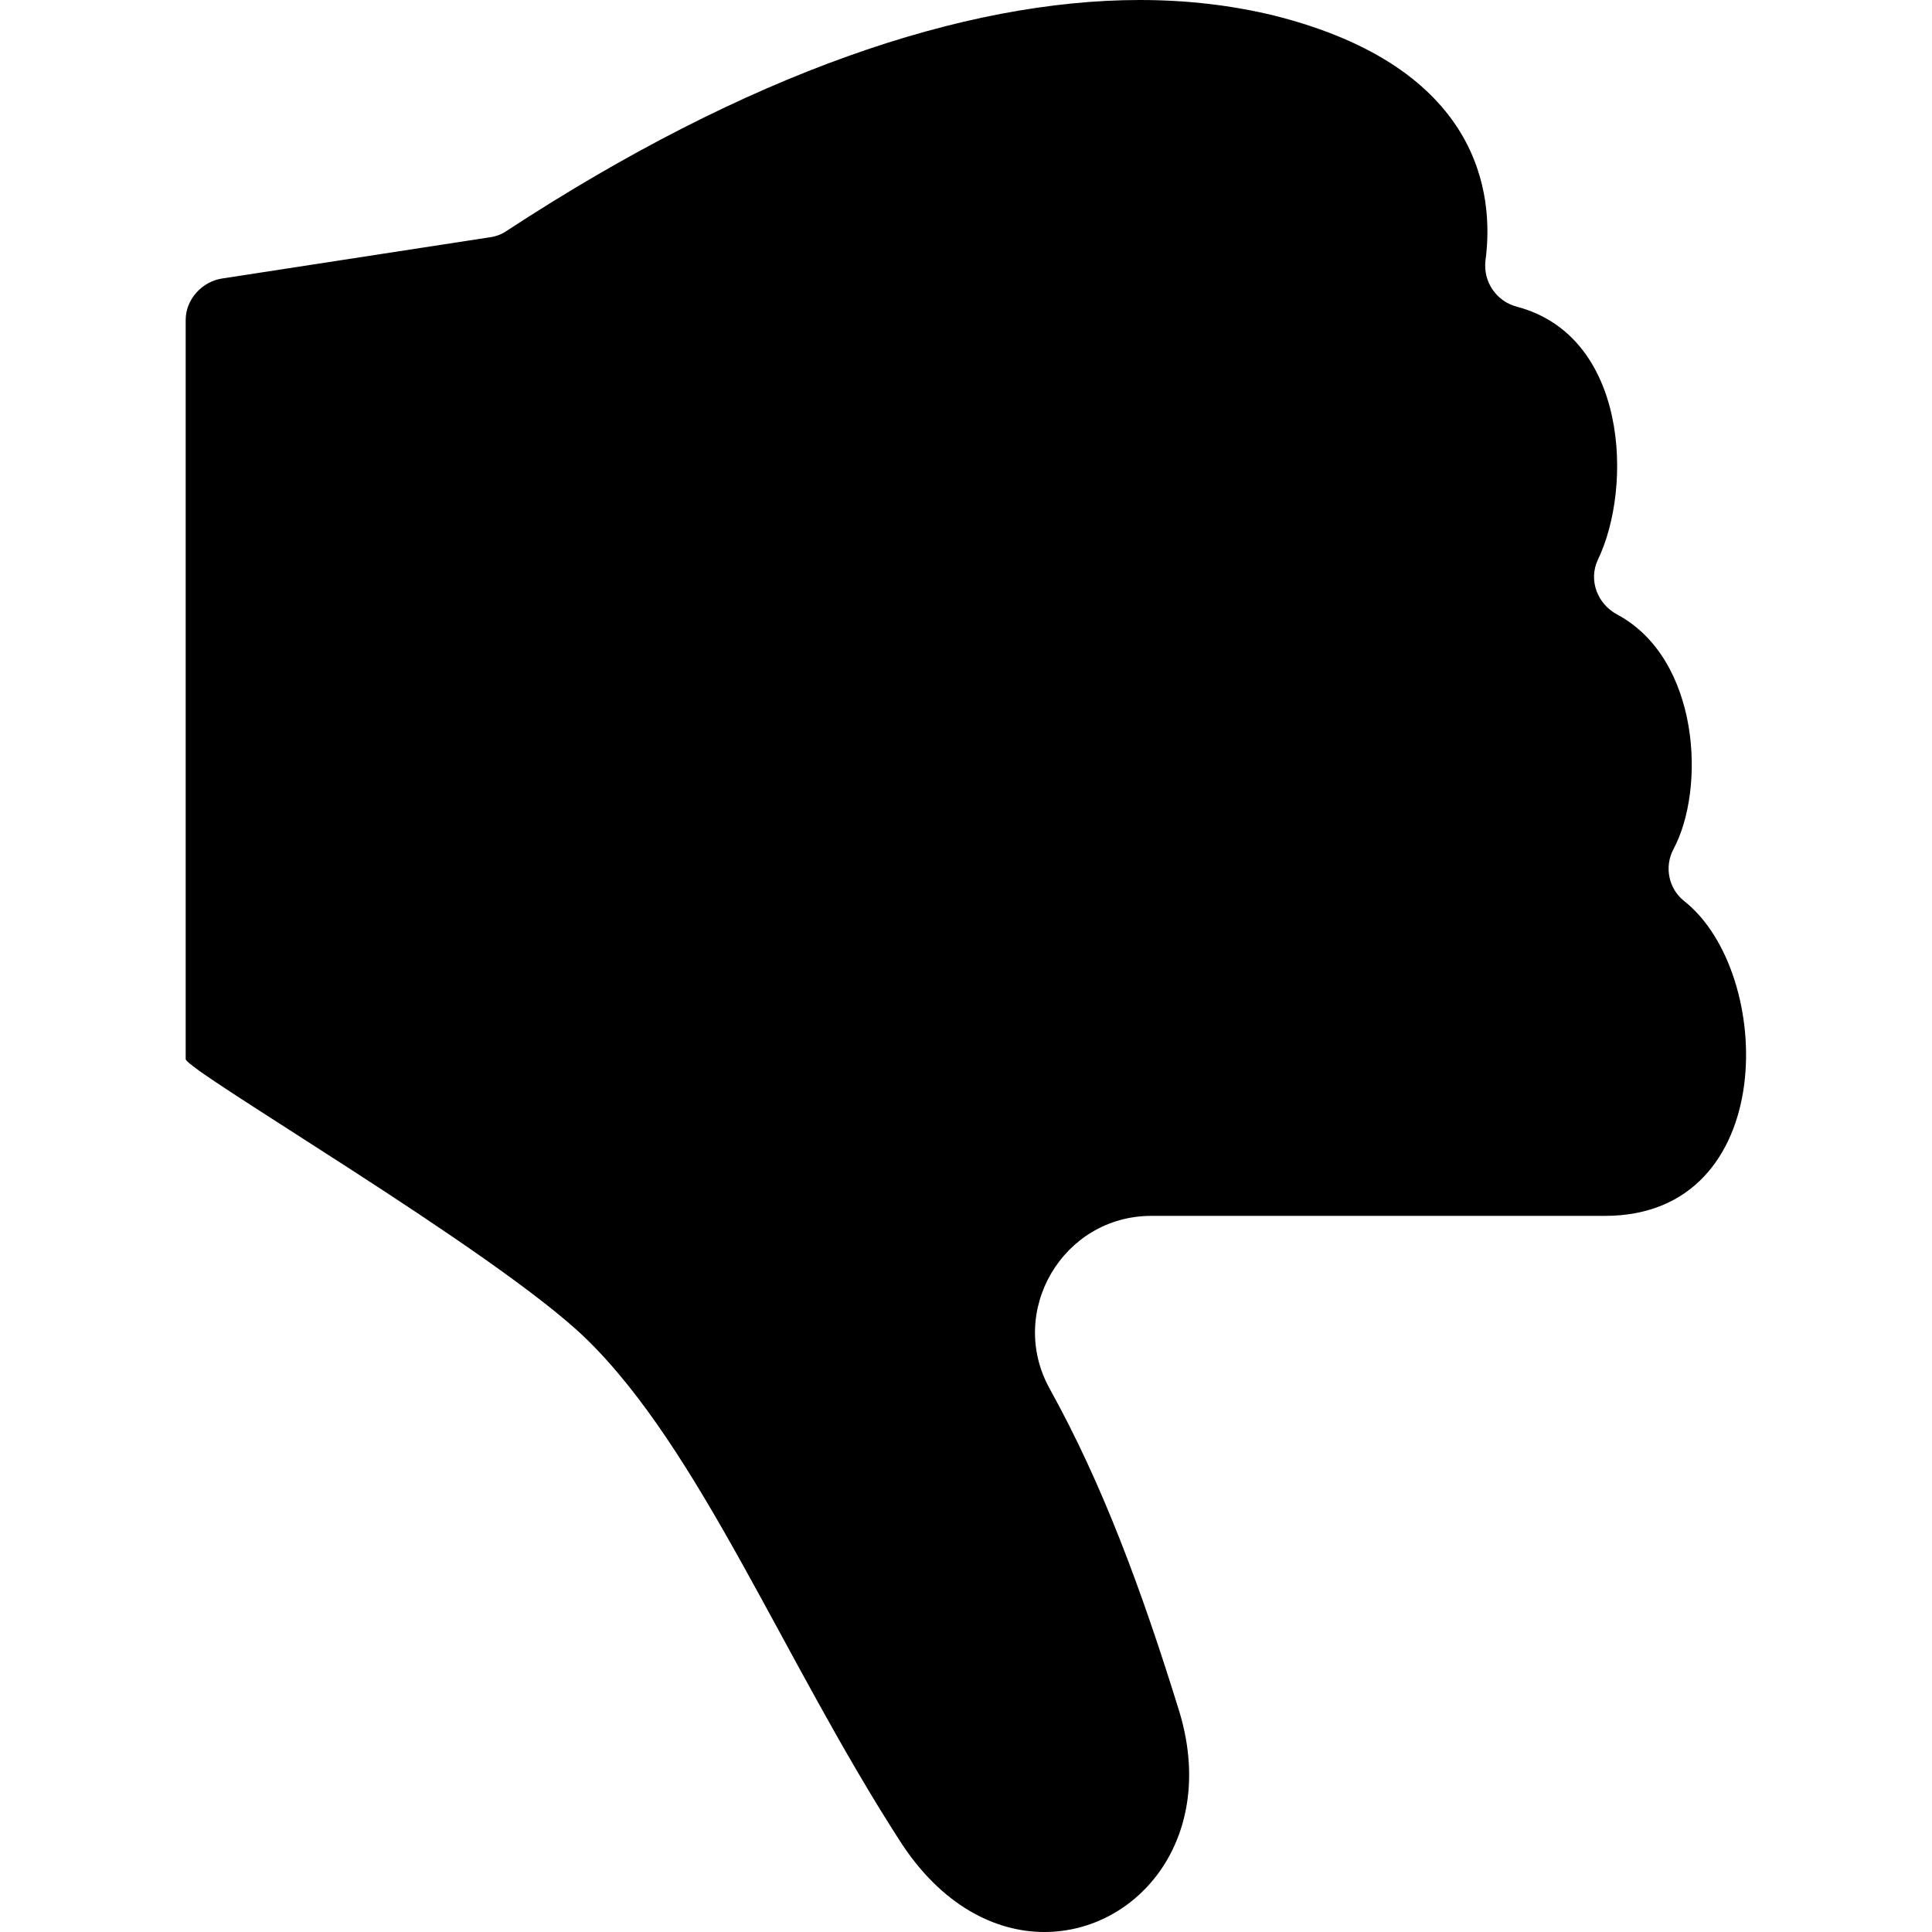
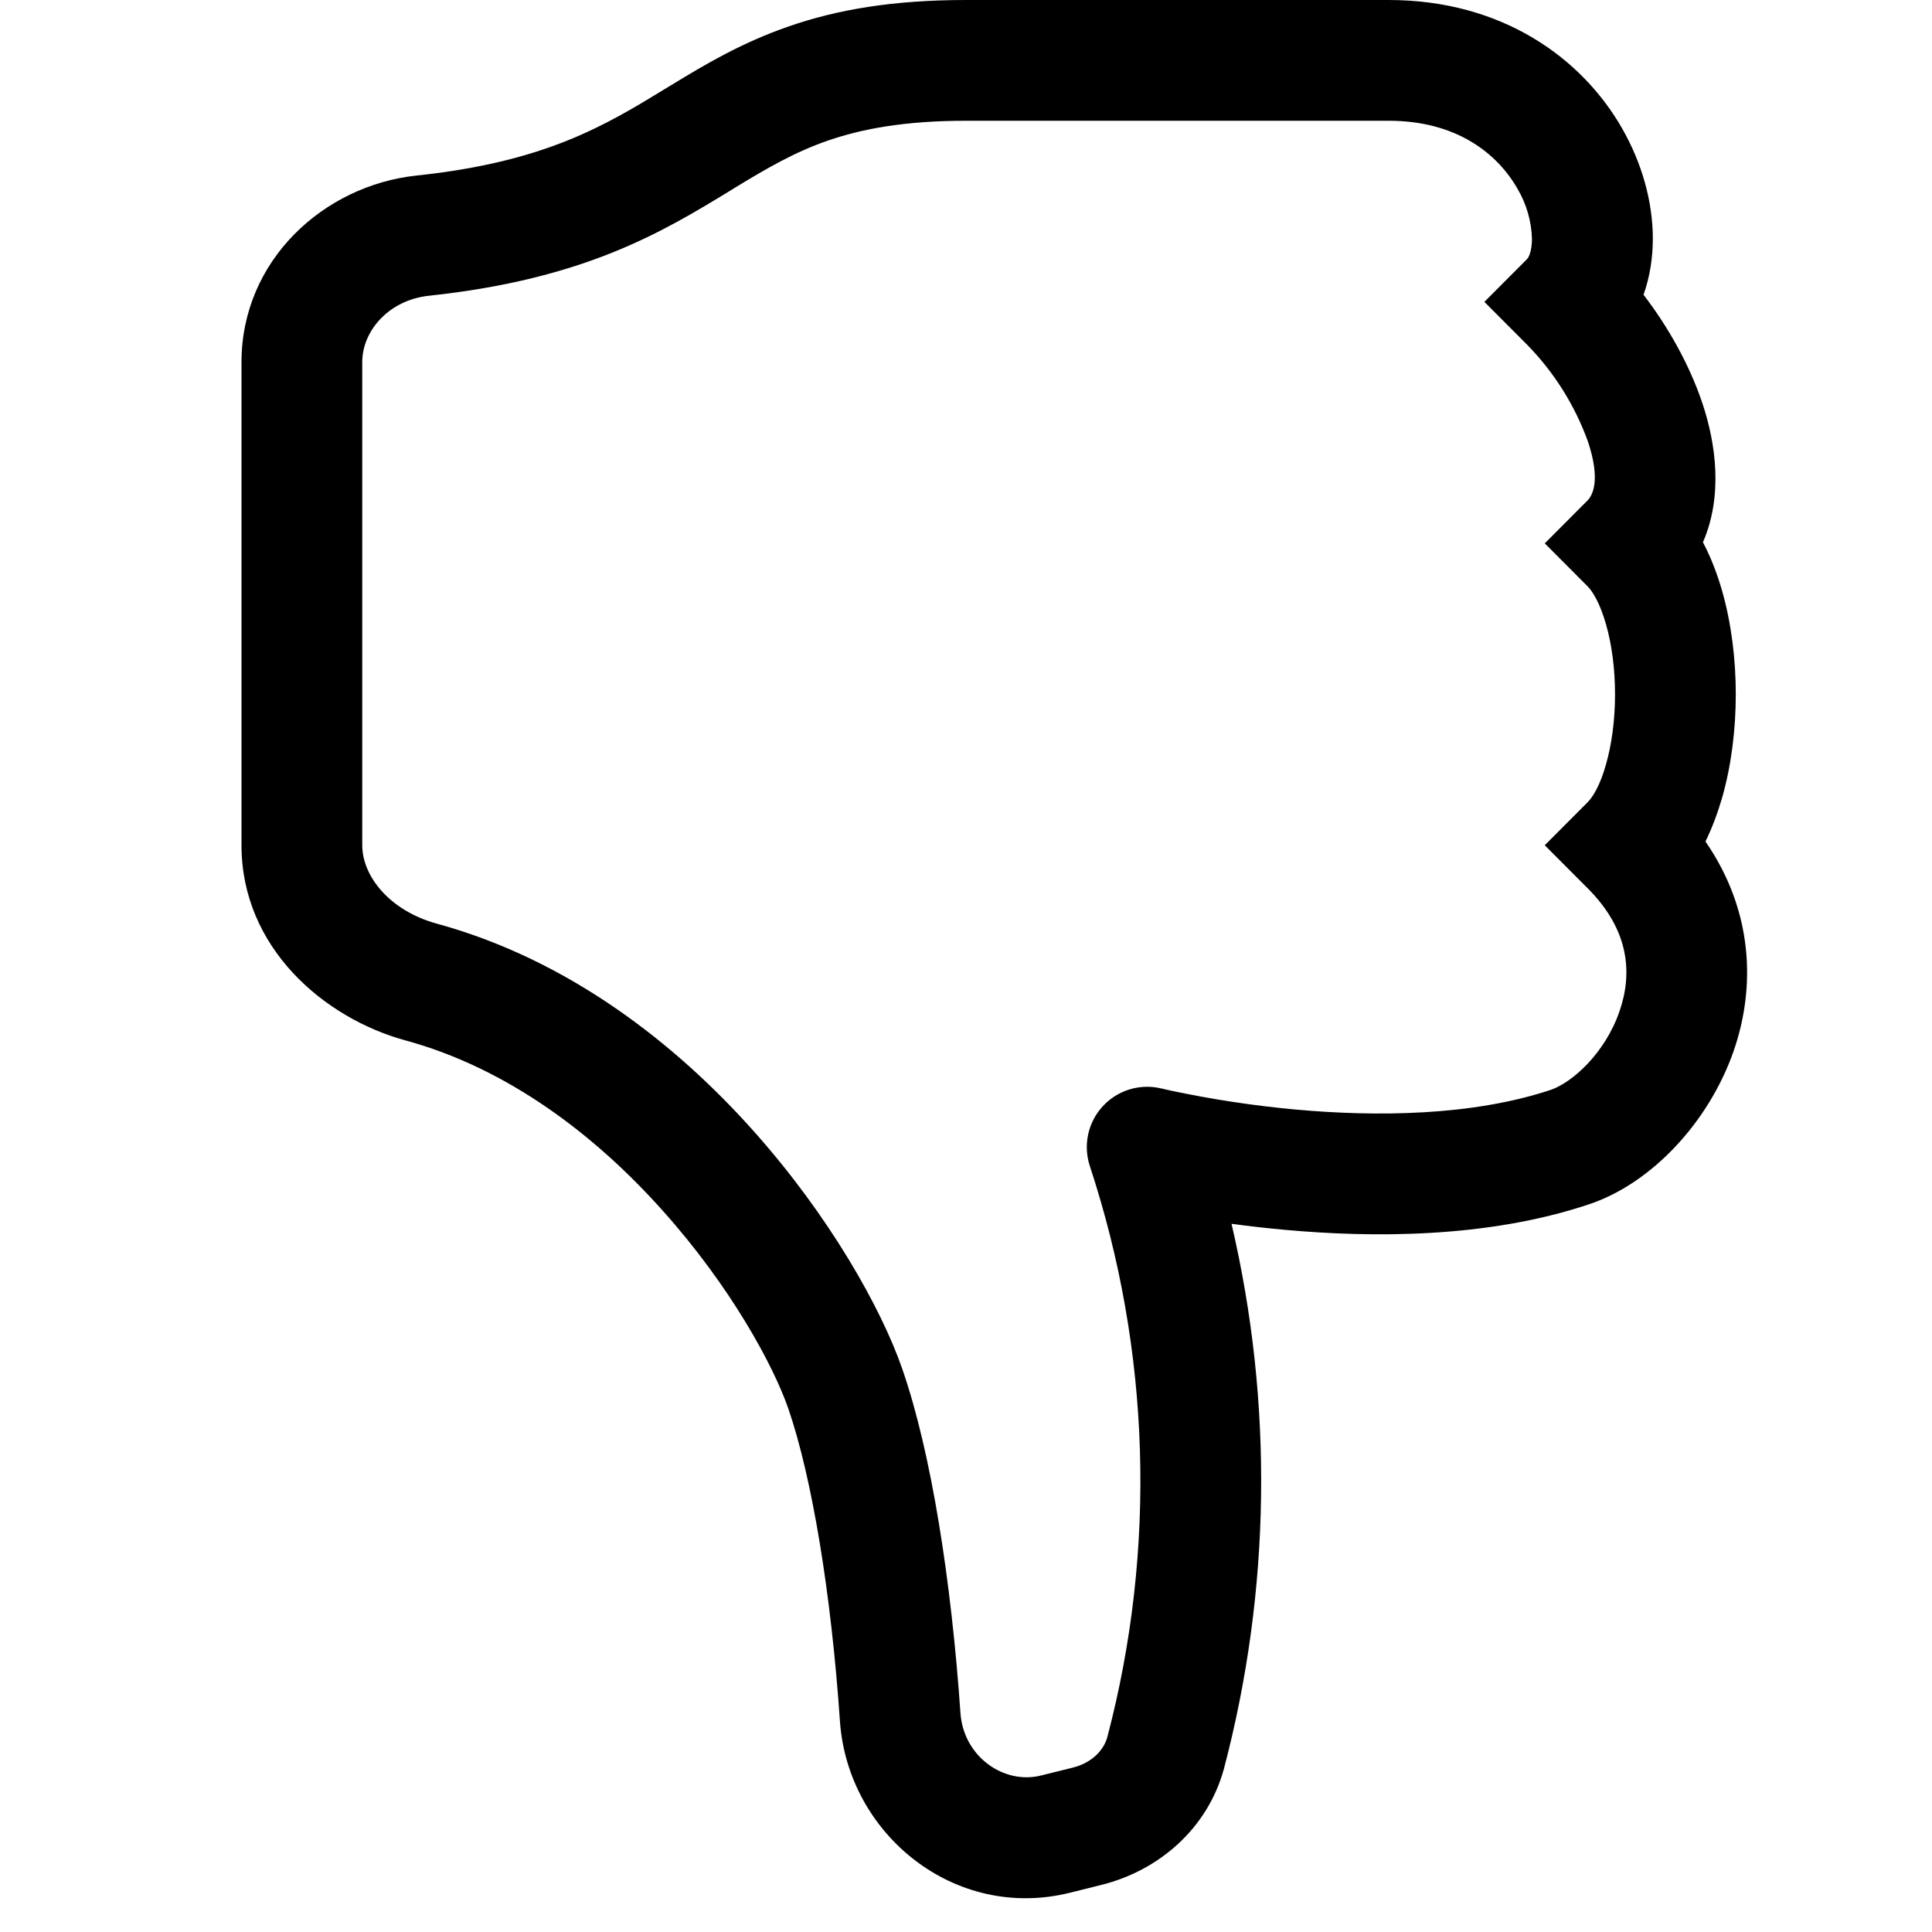
- <svg xmlns="http://www.w3.org/2000/svg" width="18px" height="18px" viewBox="0 0 18 18" version="1.1">
-   <g id="surface1">
-     <path style=" stroke:none;fill-rule:nonzero;fill:rgb(0%,0%,0%);fill-opacity:1;" d="M 4.719 2.152 C 4.672 2.184 4.621 2.203 4.562 2.211 L 2.074 2.594 C 1.883 2.621 1.73 2.789 1.73 2.98 L 1.73 9.867 C 1.73 9.973 4.609 11.648 5.457 12.469 C 6.527 13.508 7.293 15.461 8.387 17.156 C 8.77 17.75 9.27 18 9.73 18 C 10.605 18 11.355 17.113 10.98 15.922 C 10.637 14.816 10.273 13.828 9.781 12.941 C 9.379 12.219 9.902 11.328 10.727 11.328 L 14.953 11.328 C 16.582 11.328 16.535 9.059 15.691 8.395 C 15.547 8.281 15.504 8.078 15.59 7.914 C 15.895 7.348 15.836 6.141 15.07 5.727 C 14.883 5.629 14.797 5.406 14.887 5.215 C 15.215 4.535 15.164 3.133 14.137 2.859 C 13.941 2.809 13.816 2.625 13.84 2.426 C 13.922 1.812 13.797 0.629 11.871 0.145 C 11.484 0.051 11.066 0 10.621 0 C 8.977 0 6.961 0.684 4.719 2.152 Z M 4.719 2.152 " />
-   </g>
+ <svg xmlns="http://www.w3.org/2000/svg" width="16" height="16" fill="currentColor" class="bi bi-hand-thumbs-down" viewBox="0 0 16 16">
+   <path d="M8.864 15.674c-.956.24-1.843-.484-1.908-1.42-.072-1.05-.23-2.015-.428-2.59-.125-.36-.479-1.012-1.04-1.638-.557-.624-1.282-1.179-2.131-1.41C2.685 8.432 2 7.85 2 7V3c0-.845.682-1.464 1.448-1.546 1.07-.113 1.564-.415 2.068-.723l.048-.029c.272-.166.578-.349.97-.484C6.931.08 7.395 0 8 0h3.5c.937 0 1.599.478 1.934 1.064.164.287.254.607.254.913 0 .152-.023.312-.077.464.201.262.38.577.488.9.11.33.172.762.004 1.15.069.13.12.268.159.403.077.27.113.567.113.856 0 .289-.036.586-.113.856-.035.12-.08.244-.138.363.394.571.418 1.2.234 1.733-.206.592-.682 1.1-1.2 1.272-.847.283-1.803.276-2.516.211a9.877 9.877 0 0 1-.443-.05 9.364 9.364 0 0 1-.062 4.51c-.138.508-.55.848-1.012.964l-.261.065zM11.5 1H8c-.51 0-.863.068-1.14.163-.281.097-.506.229-.776.393l-.04.025c-.555.338-1.198.73-2.49.868-.333.035-.554.29-.554.55V7c0 .255.226.543.62.65 1.095.3 1.977.997 2.614 1.709.635.71 1.064 1.475 1.238 1.977.243.7.407 1.768.482 2.85.025.362.36.595.667.518l.262-.065c.16-.04.258-.144.288-.255a8.34 8.34 0 0 0-.145-4.726.5.5 0 0 1 .595-.643h.003l.014.004.058.013a8.912 8.912 0 0 0 1.036.157c.663.06 1.457.054 2.11-.163.175-.059.45-.301.57-.651.107-.308.087-.67-.266-1.021L12.793 7l.353-.354c.043-.042.105-.14.154-.315.048-.167.075-.37.075-.581 0-.211-.027-.414-.075-.581-.05-.174-.111-.273-.154-.315l-.353-.354.353-.354c.047-.047.109-.176.005-.488a2.224 2.224 0 0 0-.505-.804l-.353-.354.353-.354c.006-.005.041-.05.041-.17a.866.866 0 0 0-.121-.415C12.4 1.272 12.063 1 11.5 1z" />
</svg>
